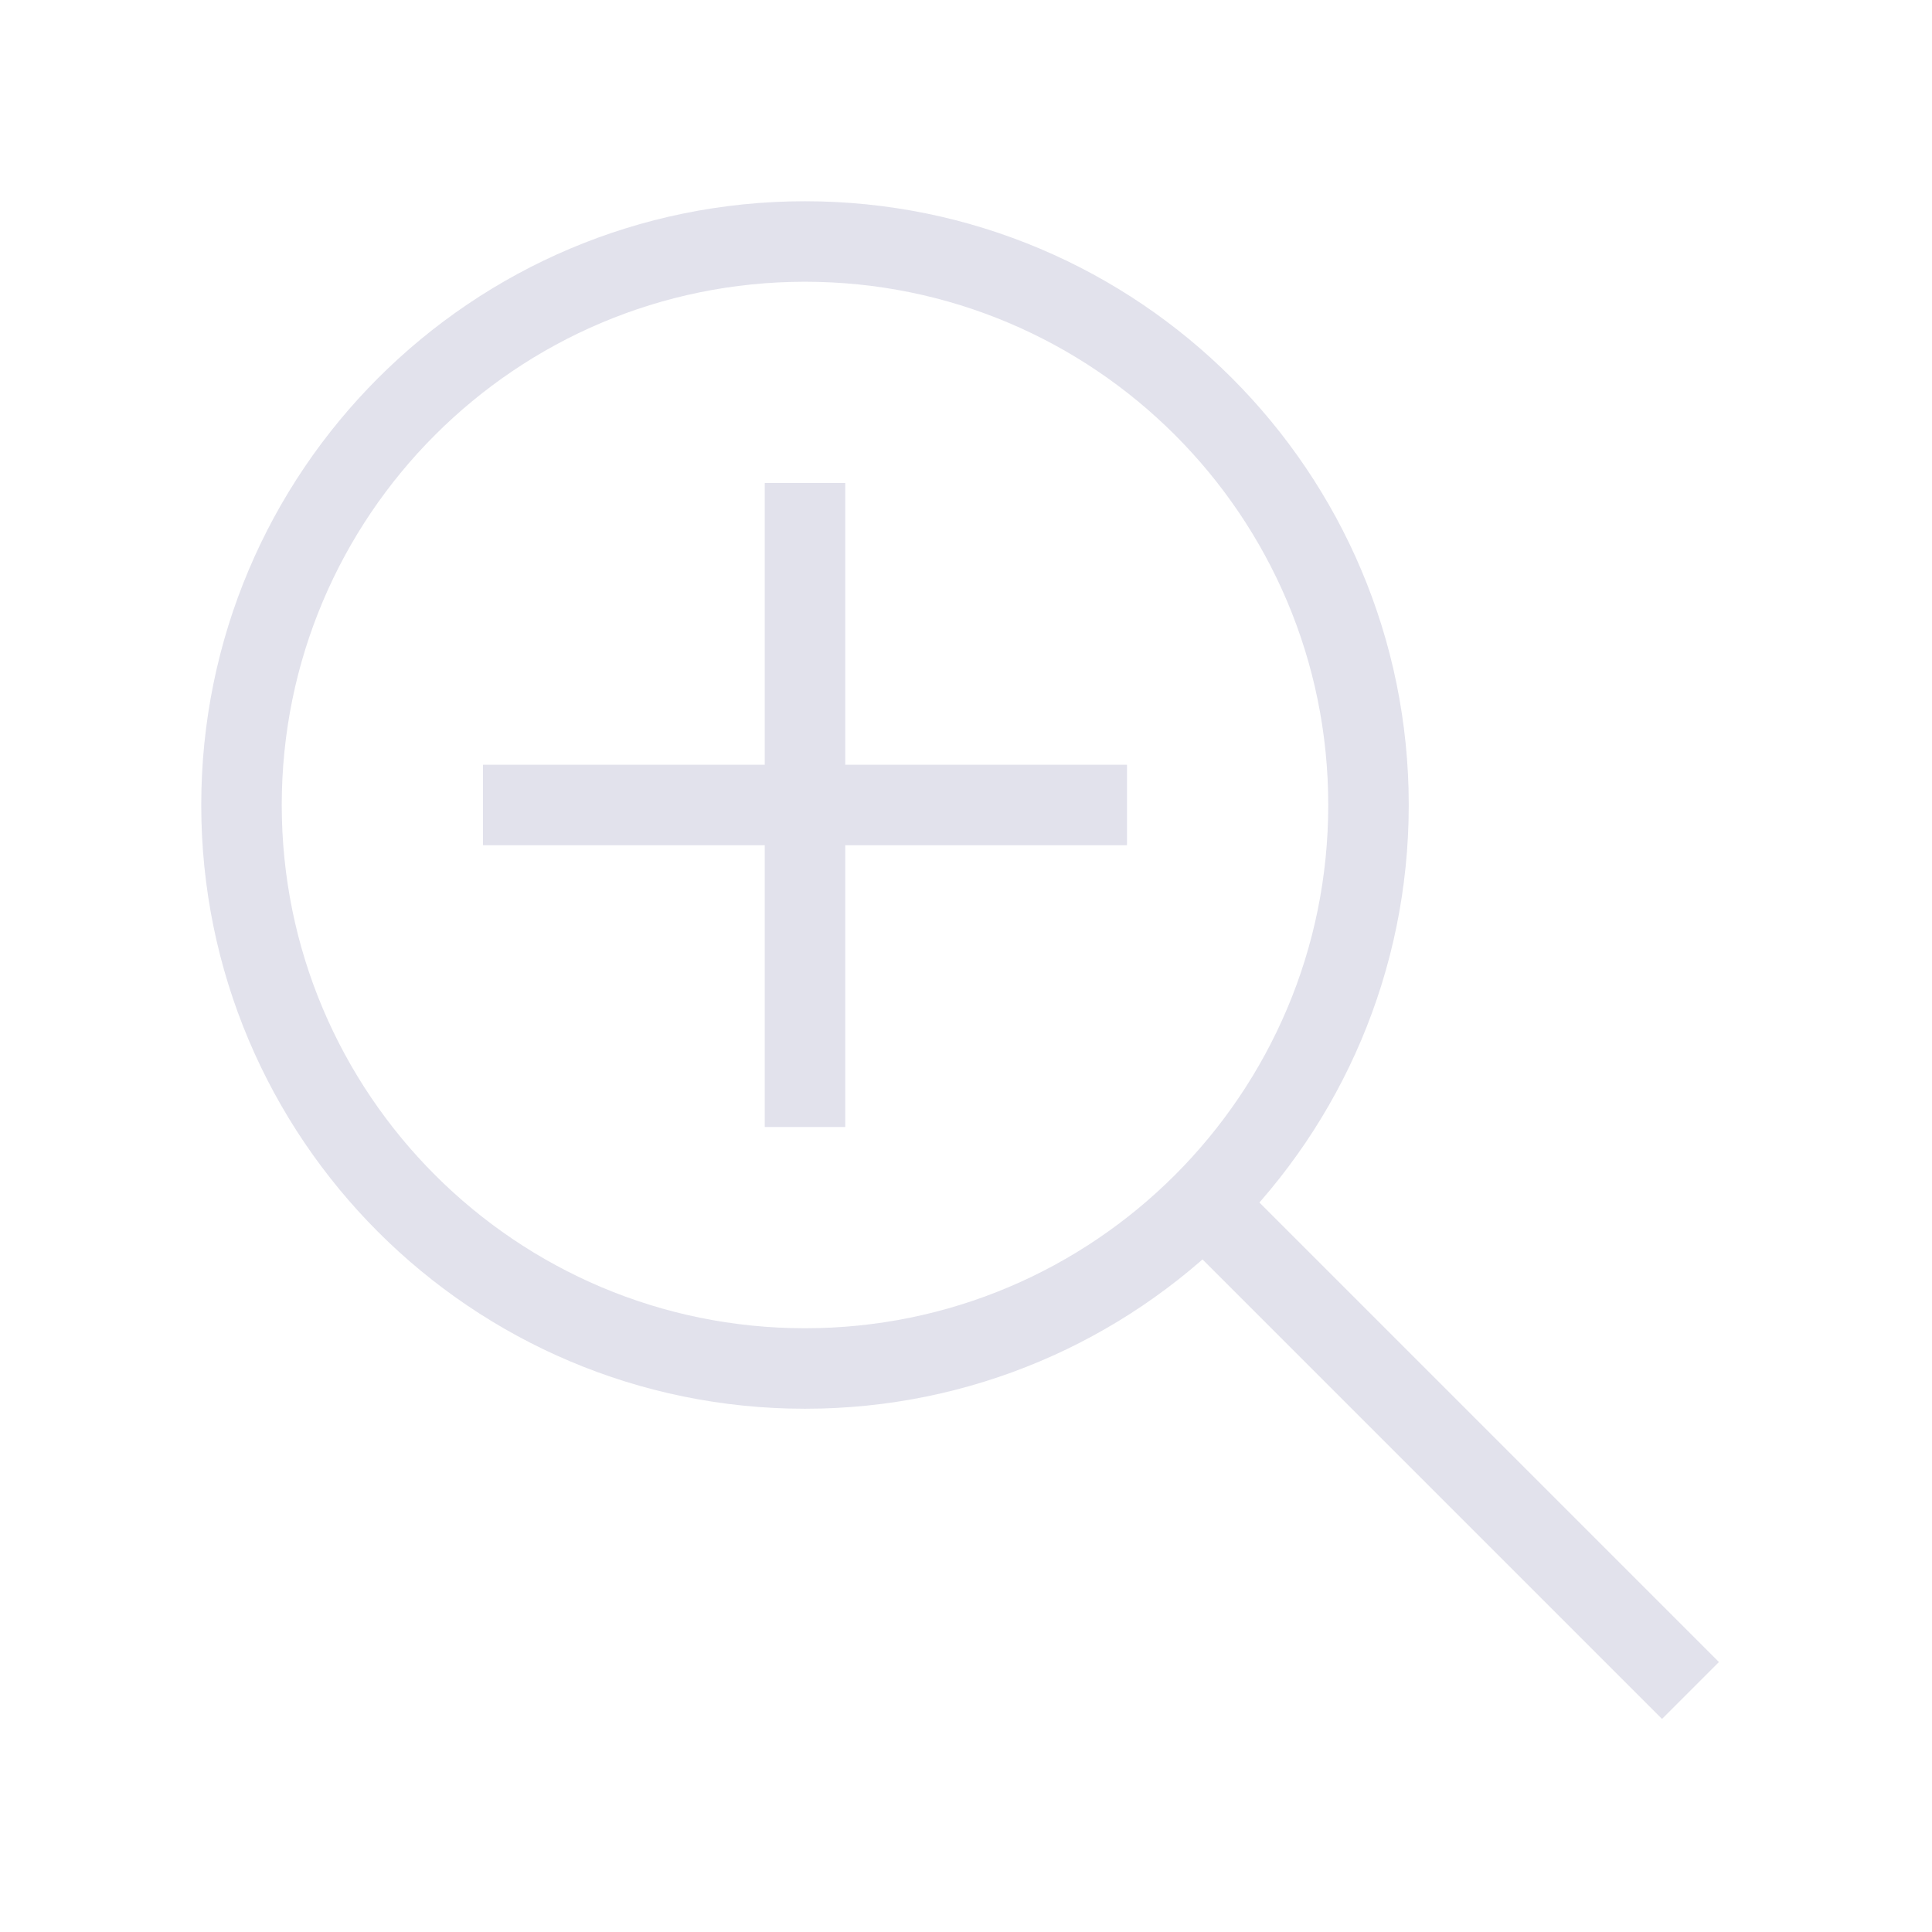
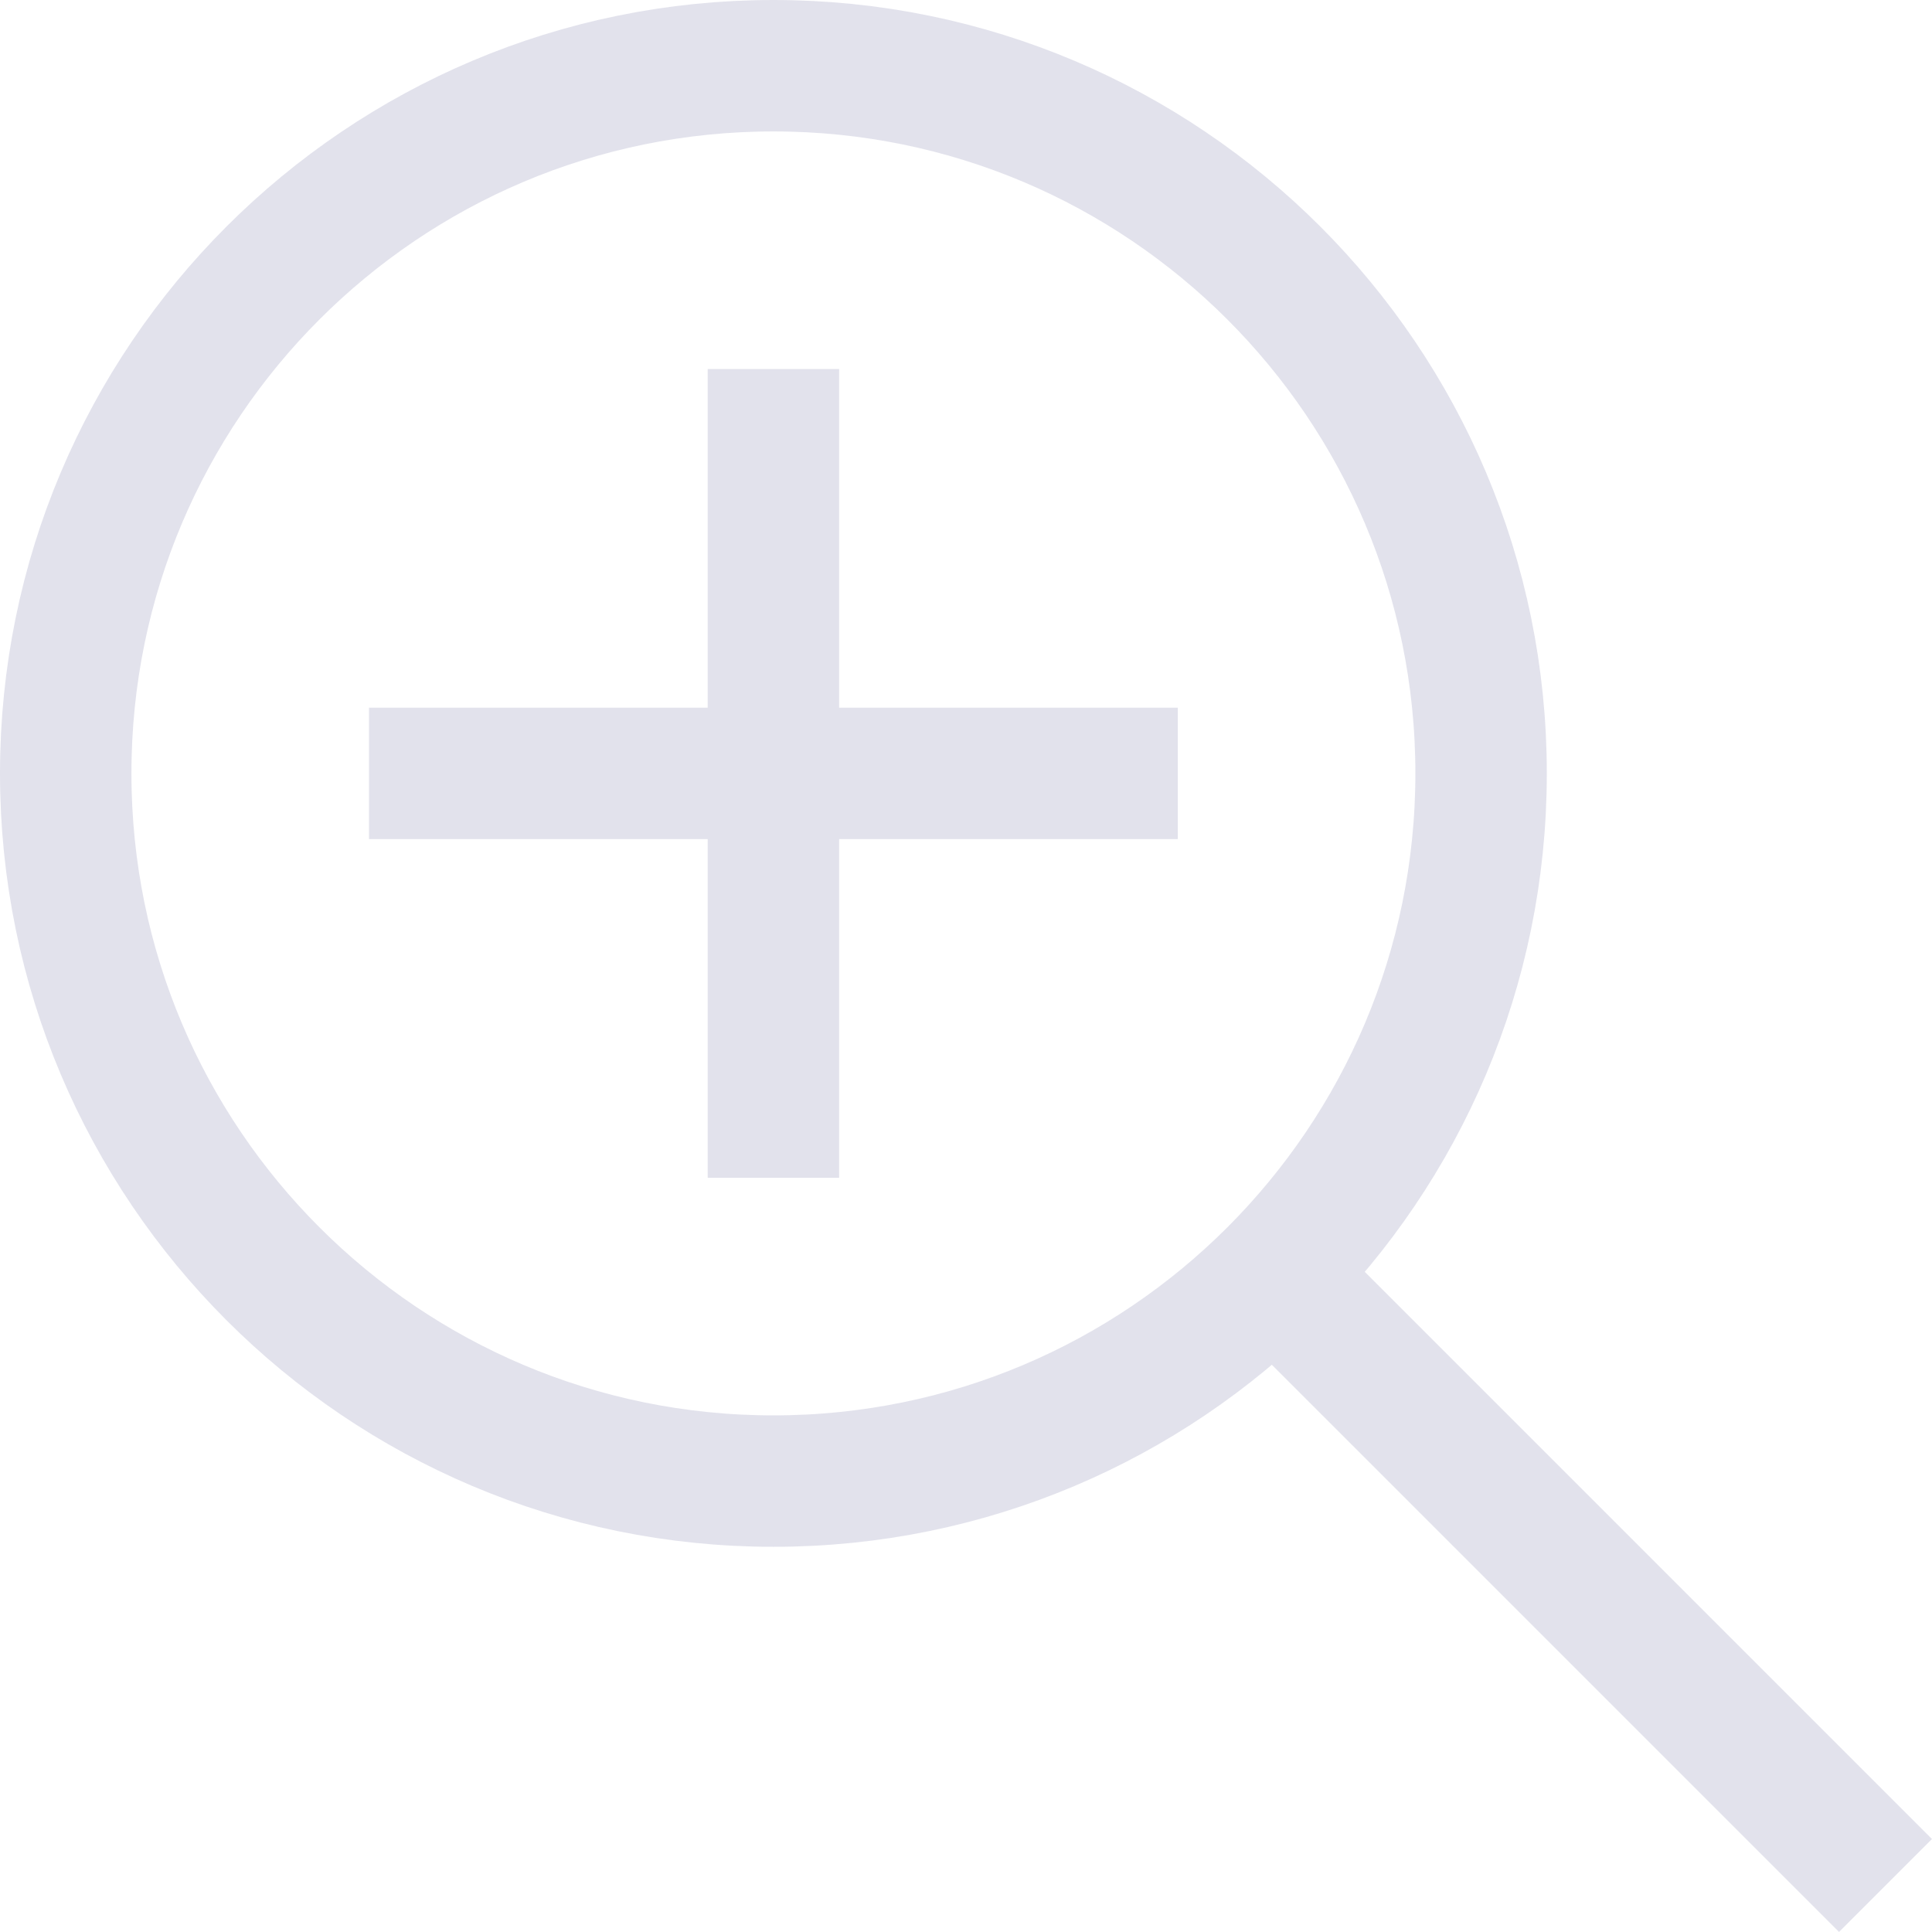
- <svg xmlns="http://www.w3.org/2000/svg" preserveAspectRatio="none" overflow="visible" style="display: block;" width="24" height="24" viewBox="0 0 24 24" fill="none">
-   <g id="Light / General / Search-scale">
-     <path id="Vector" d="M21 21L15 15M10 6V10M10 10V14M10 10H6M10 10H14M17 10C17 13.866 13.866 17 10 17C6.134 17 3 13.866 3 10C3 6.134 6.134 3 10 3C13.866 3 17 6.134 17 10Z" stroke="#E2E2EC" stroke-linejoin="round" />
-   </g>
+ <svg xmlns="http://www.w3.org/2000/svg" preserveAspectRatio="none" overflow="visible" style="display: block;" width="19.11" height="19.11" viewBox="0 0 19.11 19.11" fill="none">
+   <path id="Vector" d="M18.65 18.65L12.65 12.65M7.65 3.65V7.65M7.65 7.65V11.65M7.65 7.65H3.65M7.65 7.65H11.65M14.65 7.65C14.65 11.516 11.516 14.65 7.65 14.65C3.784 14.65 0.65 11.516 0.65 7.65C0.65 3.784 3.784 0.65 7.65 0.65C11.516 0.65 14.65 3.784 14.65 7.65Z" stroke="#E2E2EC" stroke-width="1.3" stroke-linejoin="round" />
</svg>
